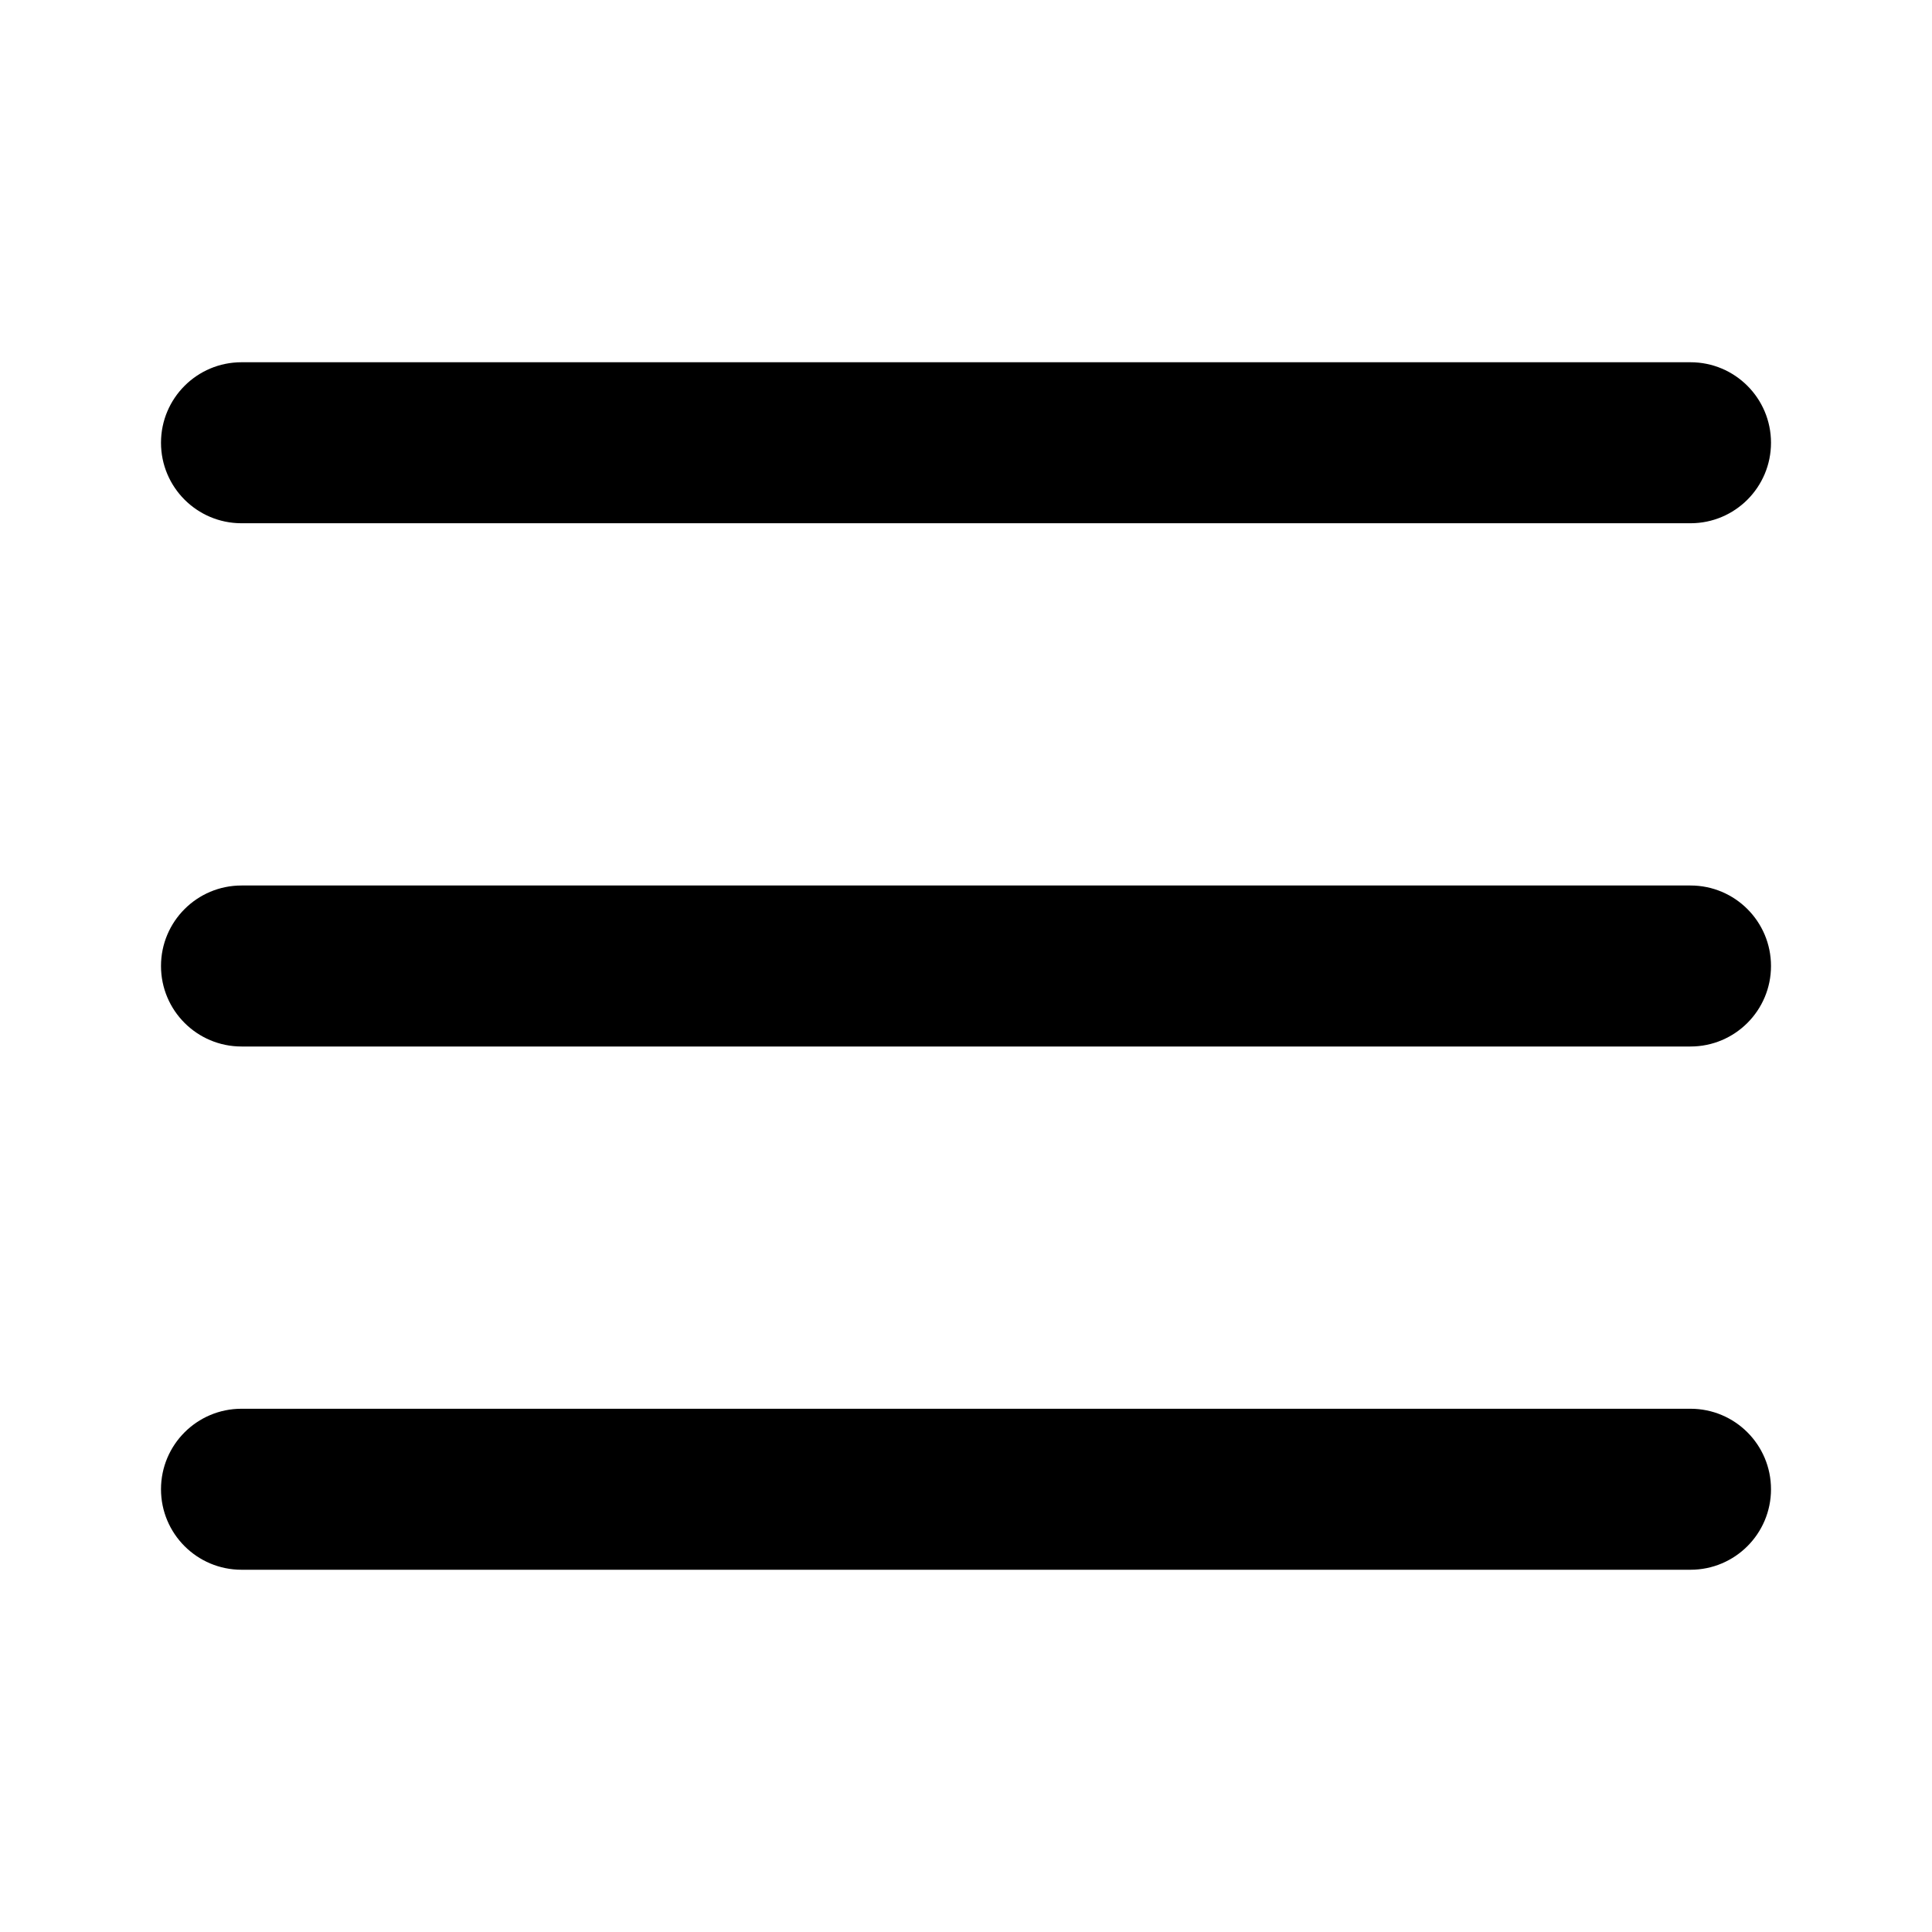
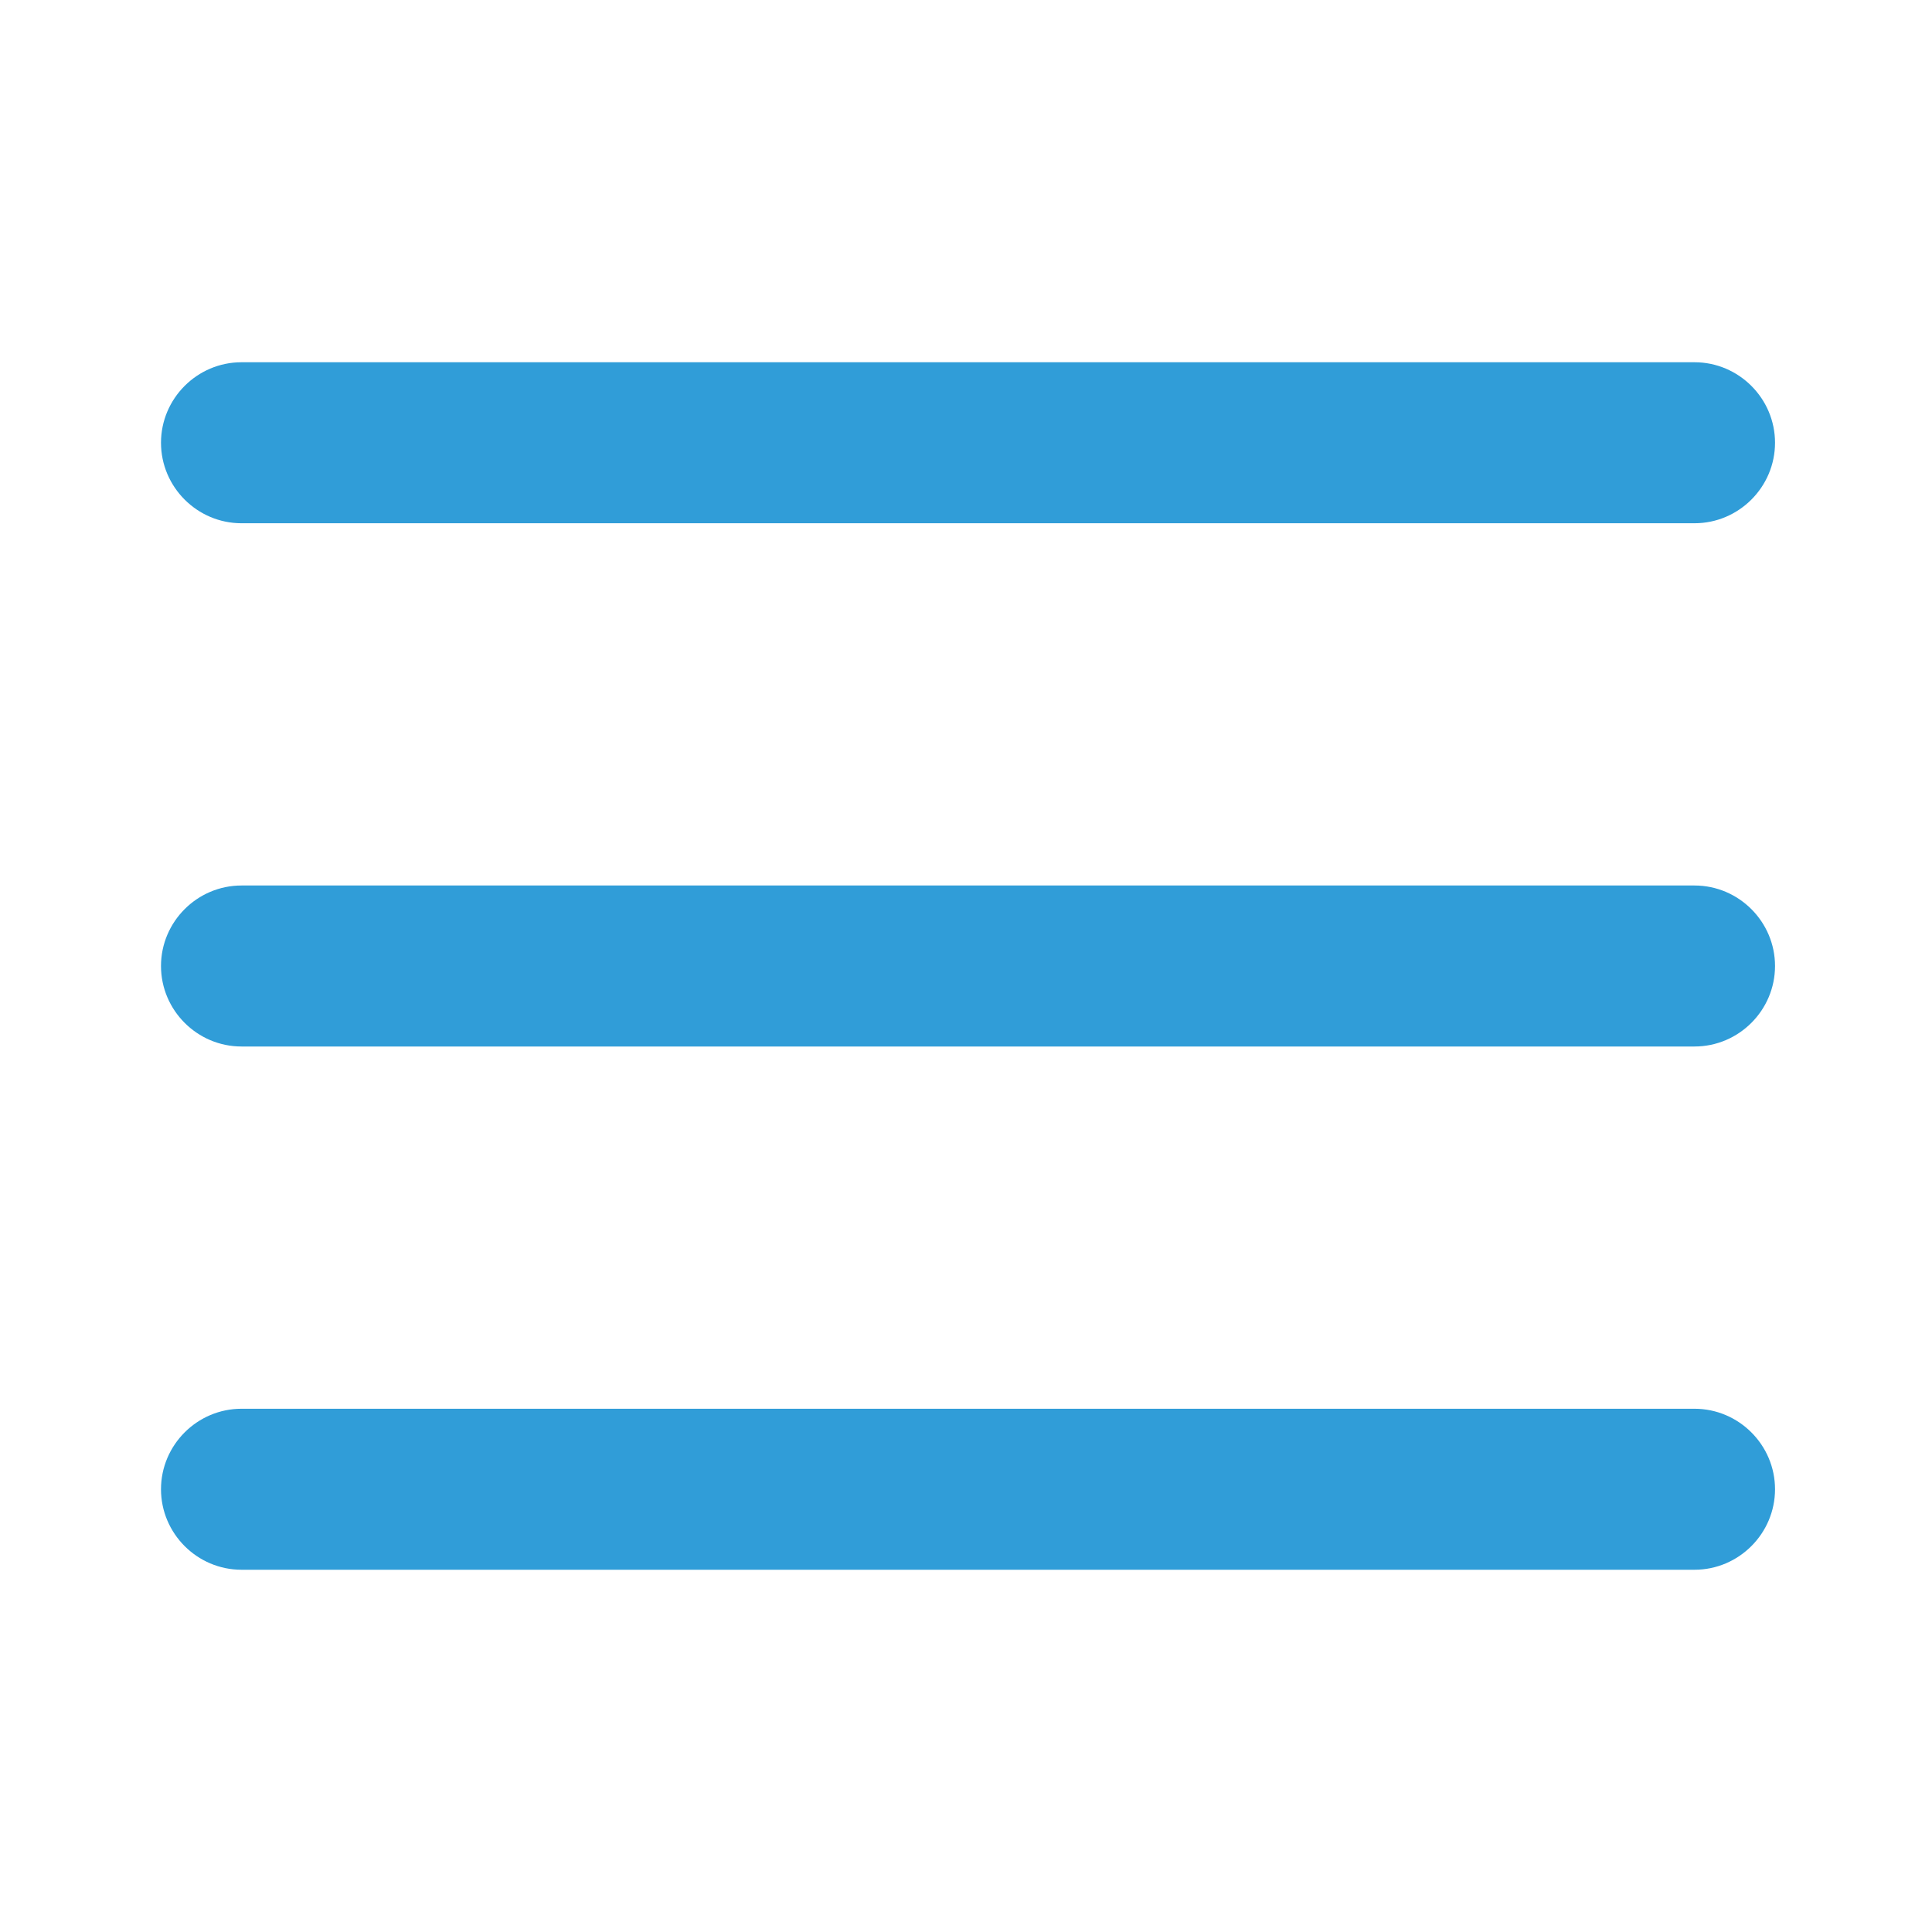
- <svg xmlns="http://www.w3.org/2000/svg" viewBox="0 0 48 48" width="48px" height="48px">
-   <path d="M 6 9 A 2 2 0 1 0 6 13 L 42 13 A 2 2 0 1 0 42 9 L 6 9 z M 6 22 A 2 2 0 1 0 6 26 L 42 26 A 2 2 0 1 0 42 22 L 6 22 z M 6 35 A 2 2 0 1 0 6 39 L 42 39 A 2 2 0 1 0 42 35 L 6 35 z" />
+ <svg xmlns="http://www.w3.org/2000/svg" version="1.1" id="Layer_1" x="0px" y="0px" viewBox="0 0 48 48" style="enable-background:new 0 0 48 48;" xml:space="preserve">
+   <style type="text/css">
+ 	.st0{fill:#309DD8;}
+ </style>
+   <path class="st0" d="M6,9c-1.1,0-2,0.9-2,2c0,1.1,0.9,2,2,2c0,0,0,0,0.1,0h36c1.1,0,2-0.9,2-2s-0.9-2-2-2c0,0,0,0-0.1,0H6z M6,22  c-1.1,0-2,0.9-2,2c0,1.1,0.9,2,2,2c0,0,0,0,0.1,0h36c1.1,0,2-0.9,2-2c0-1.1-0.9-2-2-2c0,0,0,0-0.1,0H6z M6,35c-1.1,0-2,0.9-2,2  c0,1.1,0.9,2,2,2c0,0,0,0,0.1,0h36c1.1,0,2-0.9,2-2s-0.9-2-2-2c0,0,0,0-0.1,0H6z" />
</svg>
